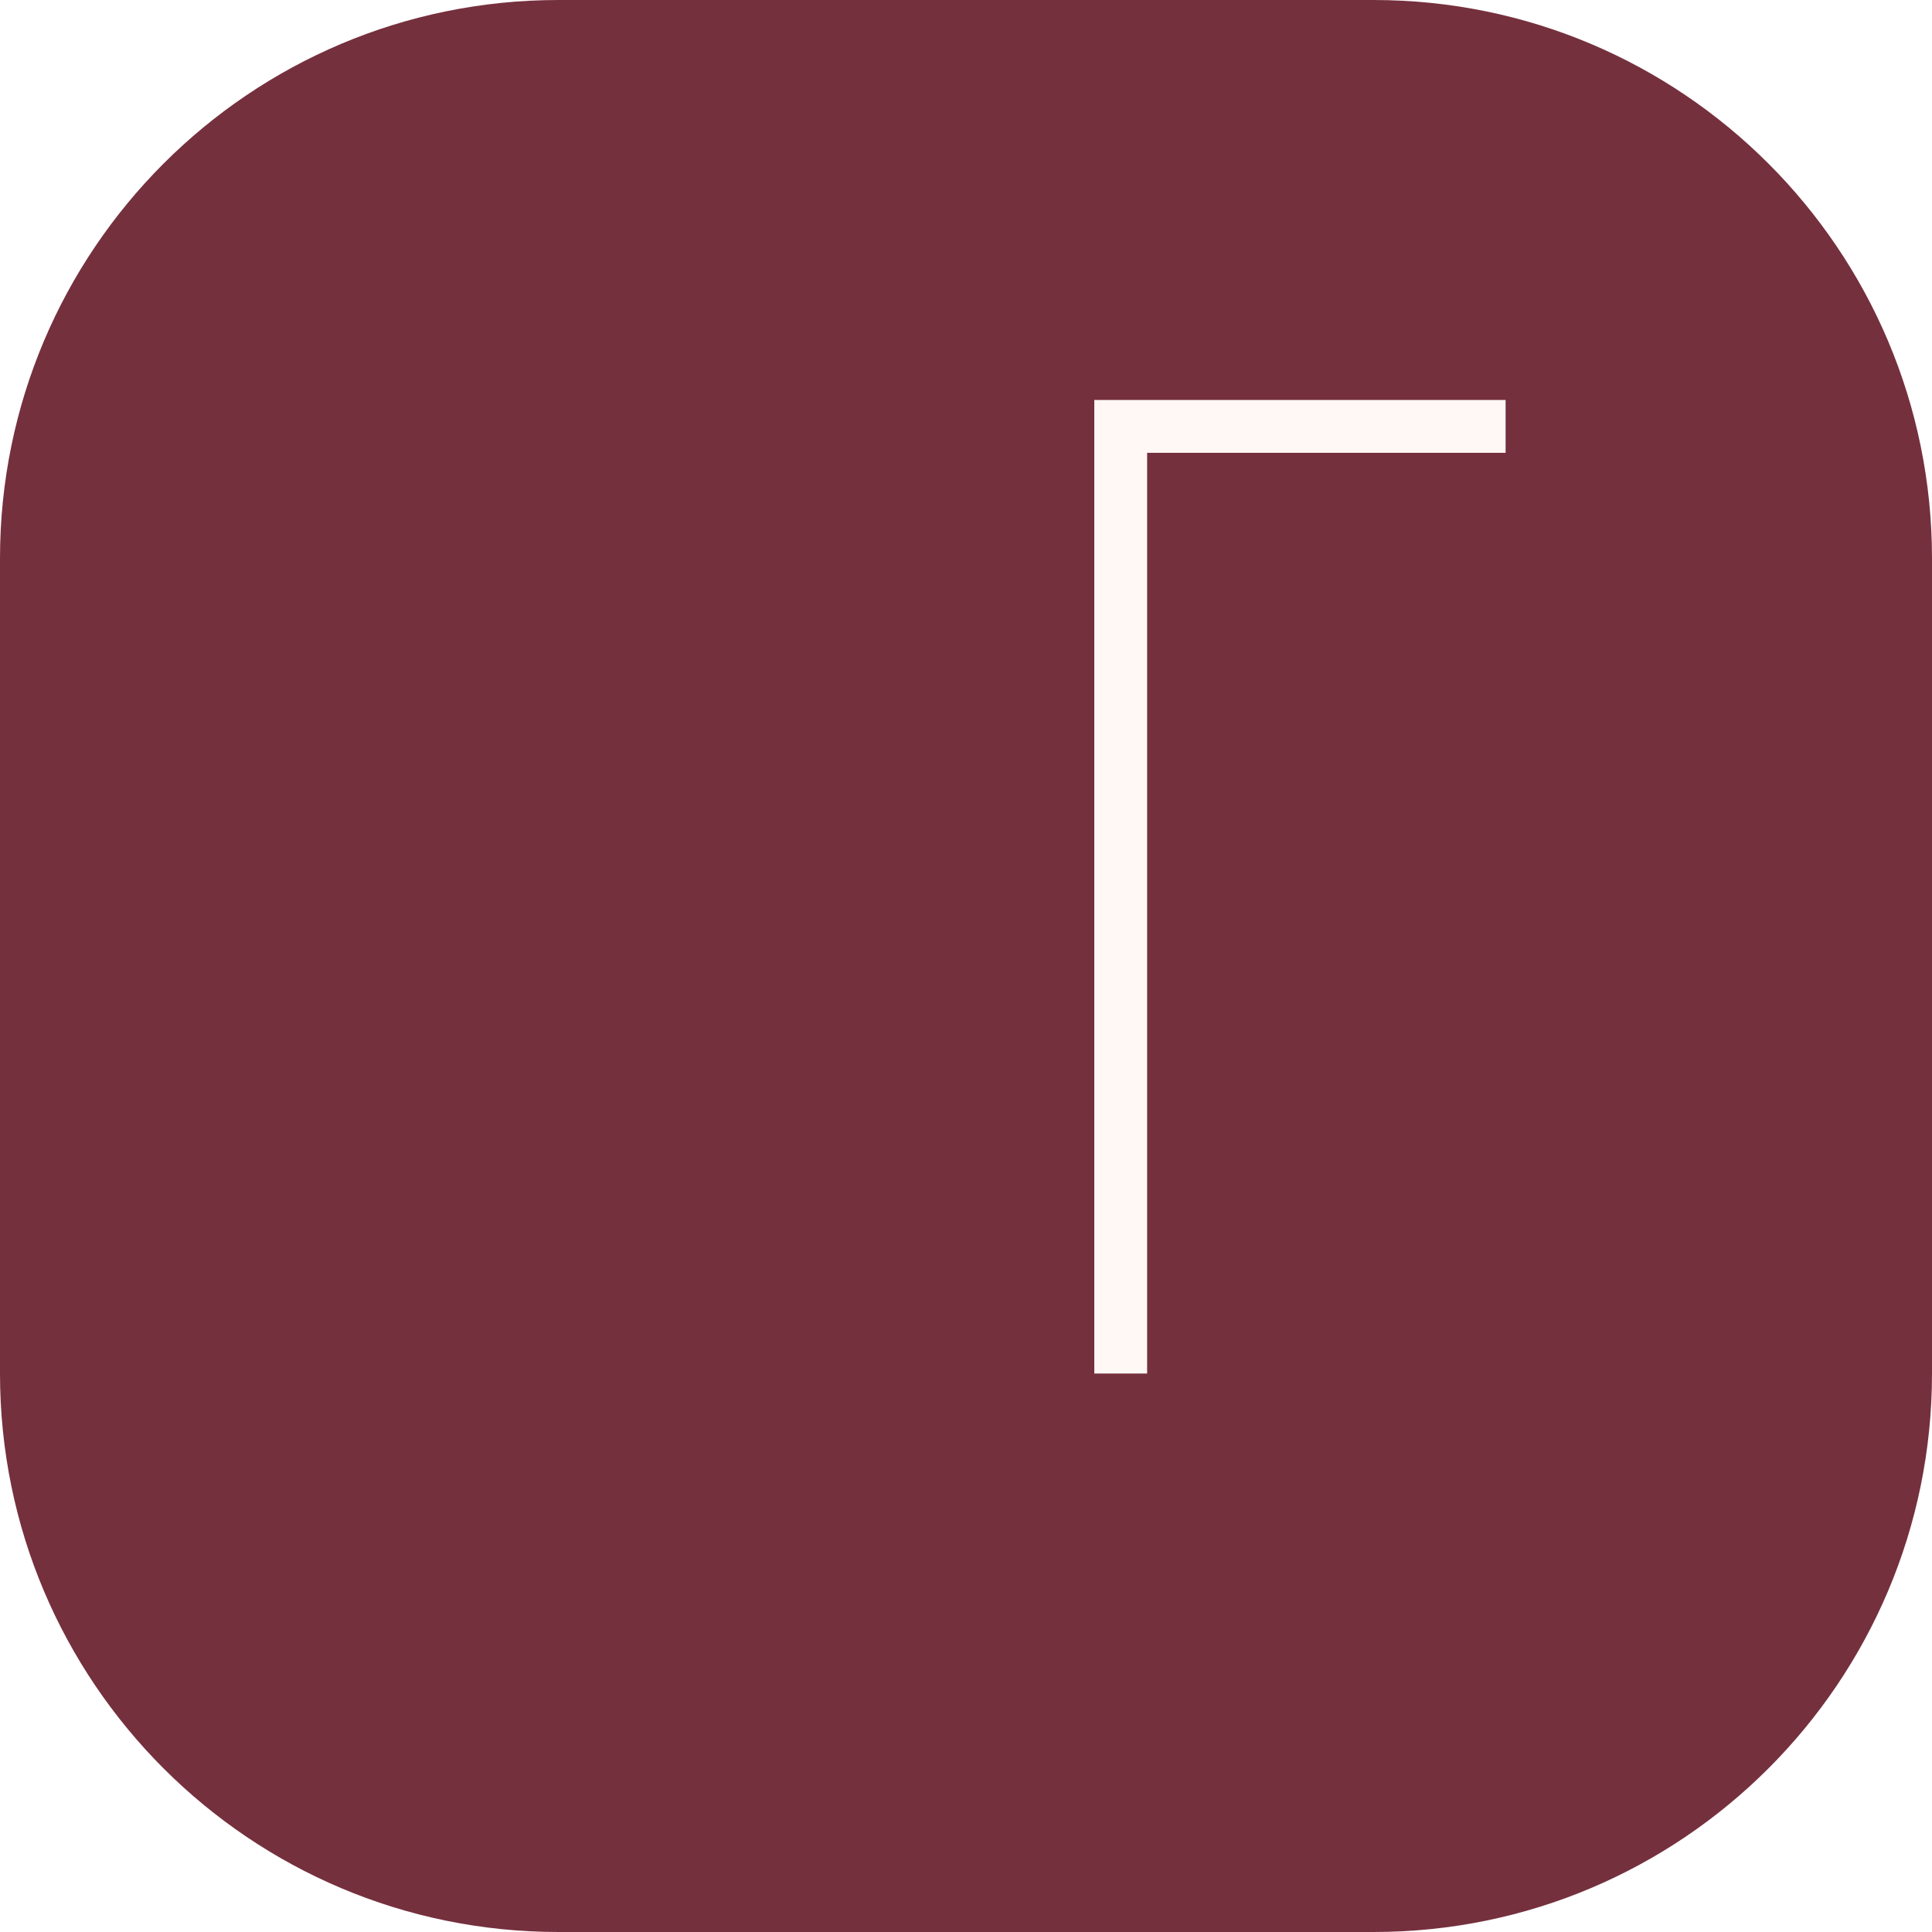
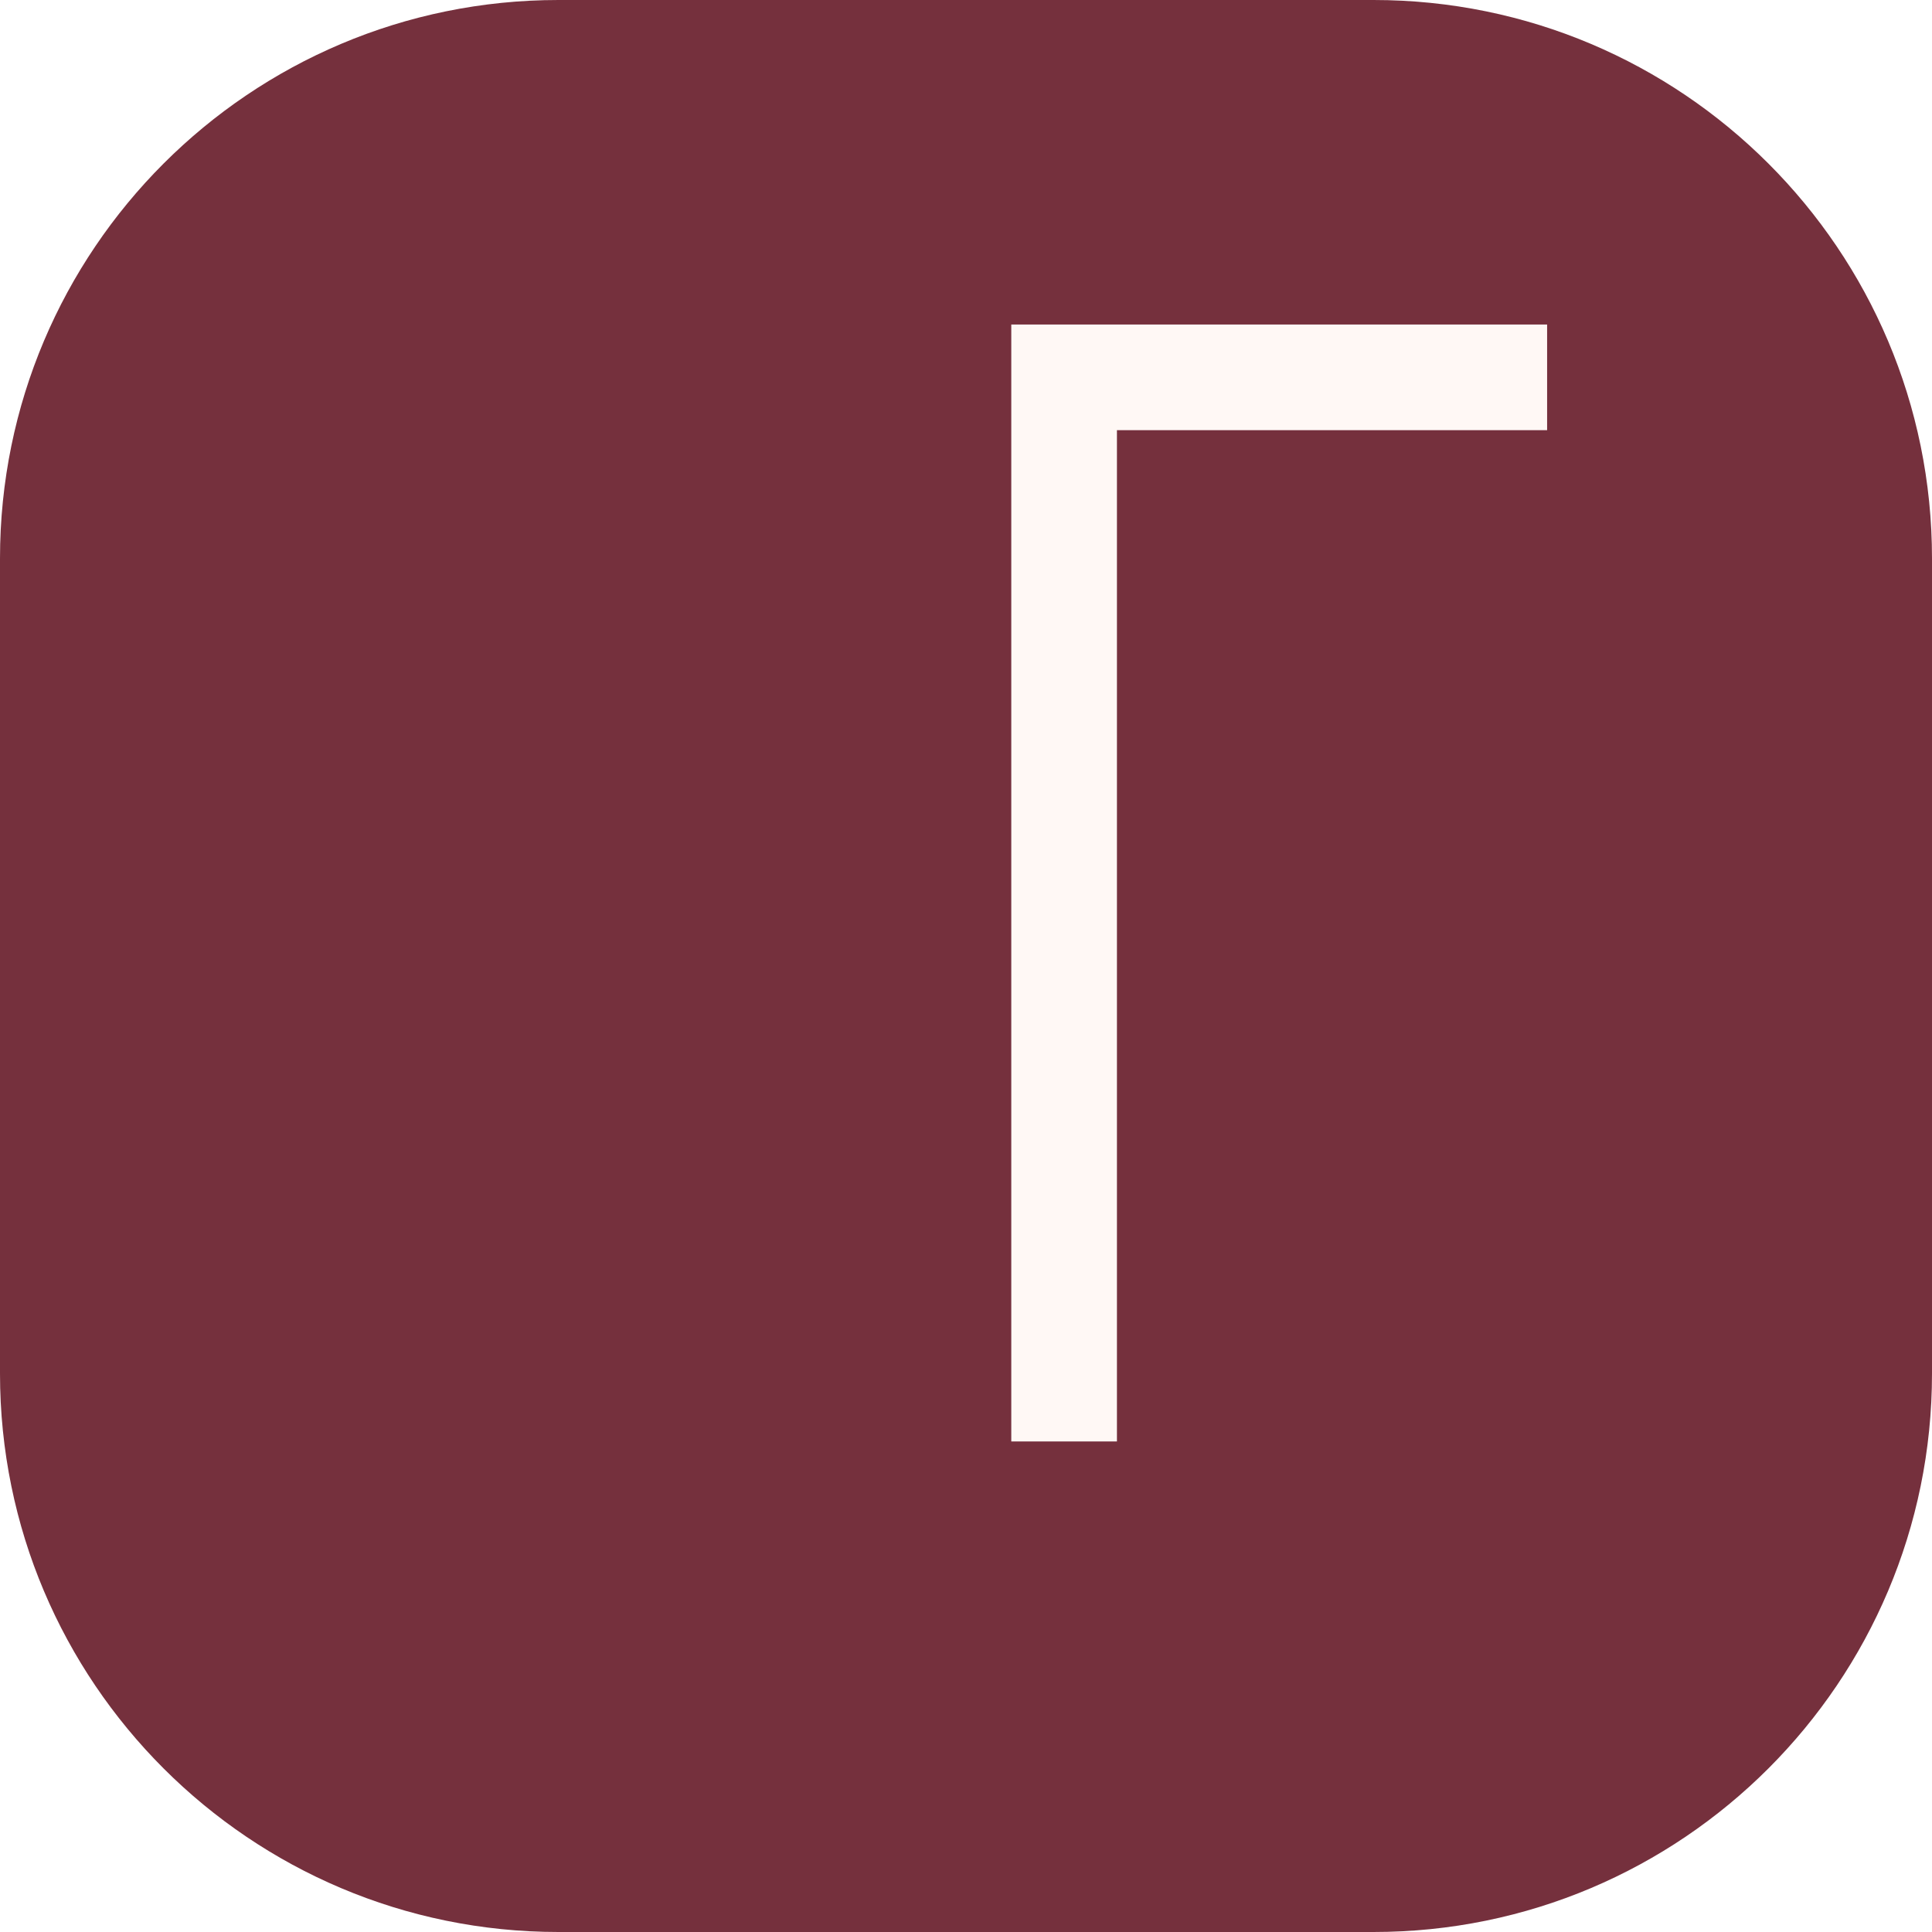
<svg xmlns="http://www.w3.org/2000/svg" viewBox="0 0 512 512">
  <rect width="512" height="512" rx="148" fill="#75303d" />
-   <path d="M399 113H297V364" fill="none" stroke="#fff8f5" stroke-width="14" />
+   <path d="M410 100H282V382" fill="none" stroke="#fff8f5" stroke-width="28" />
</svg>
